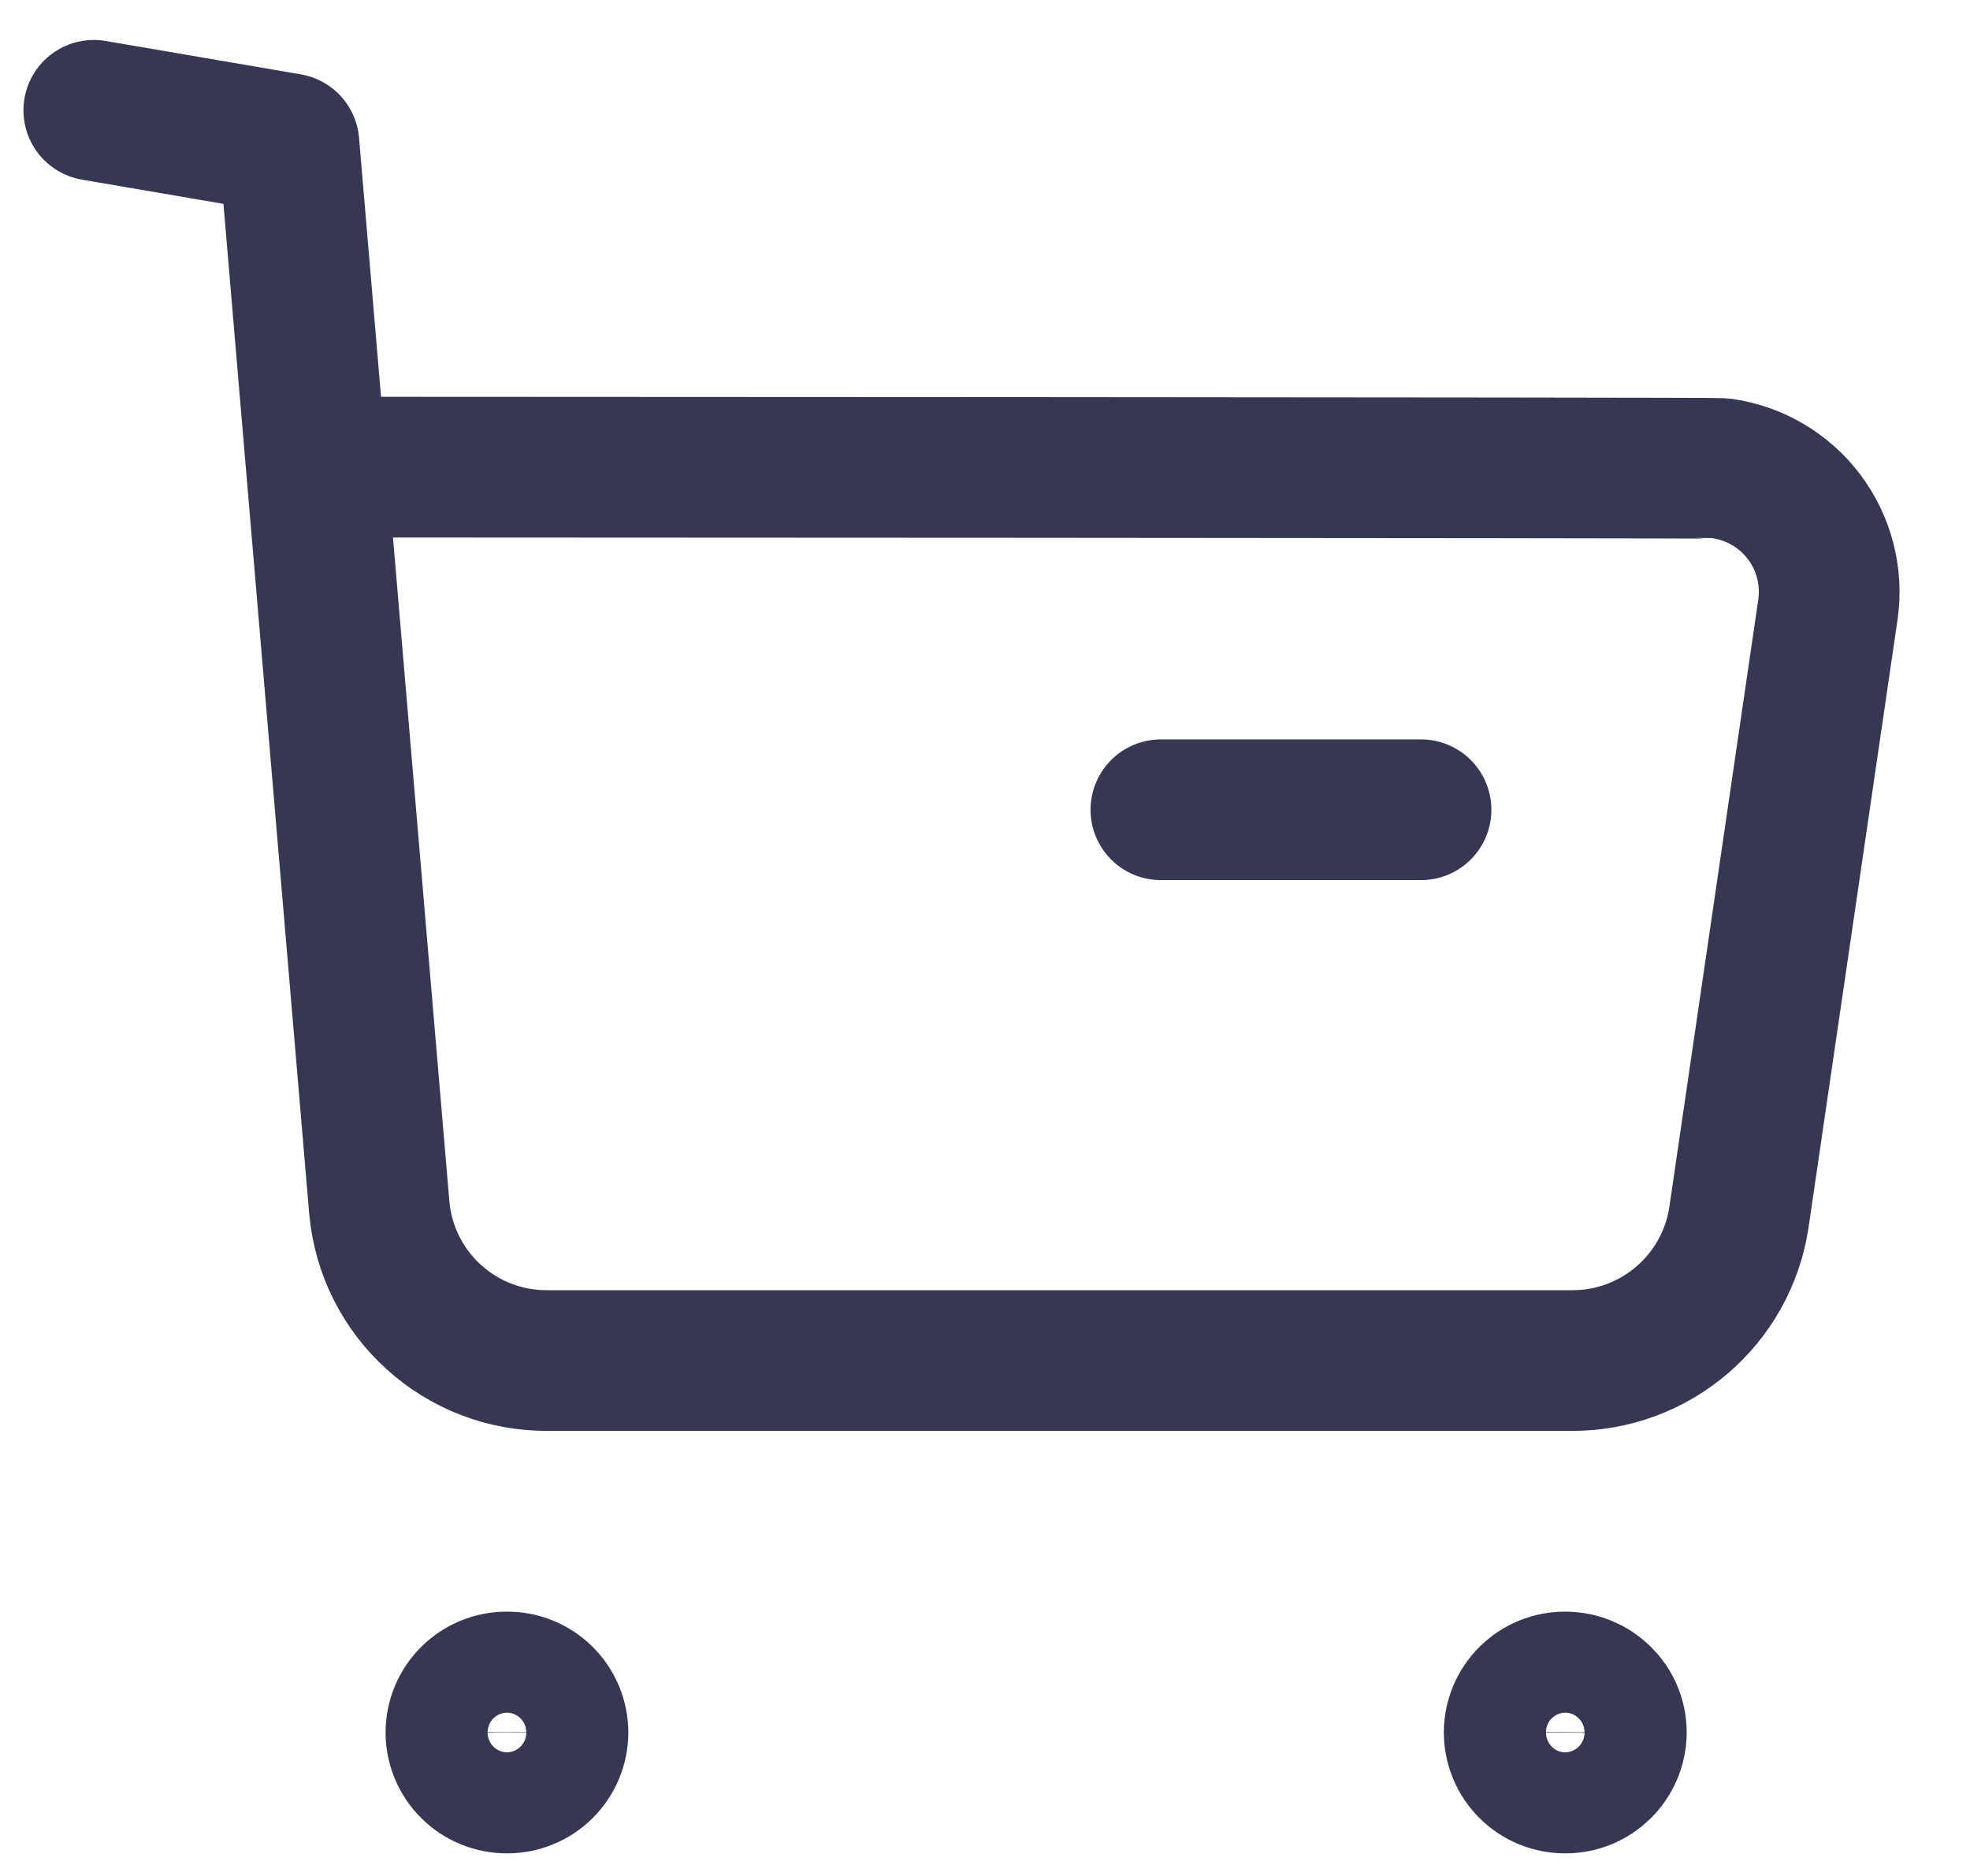
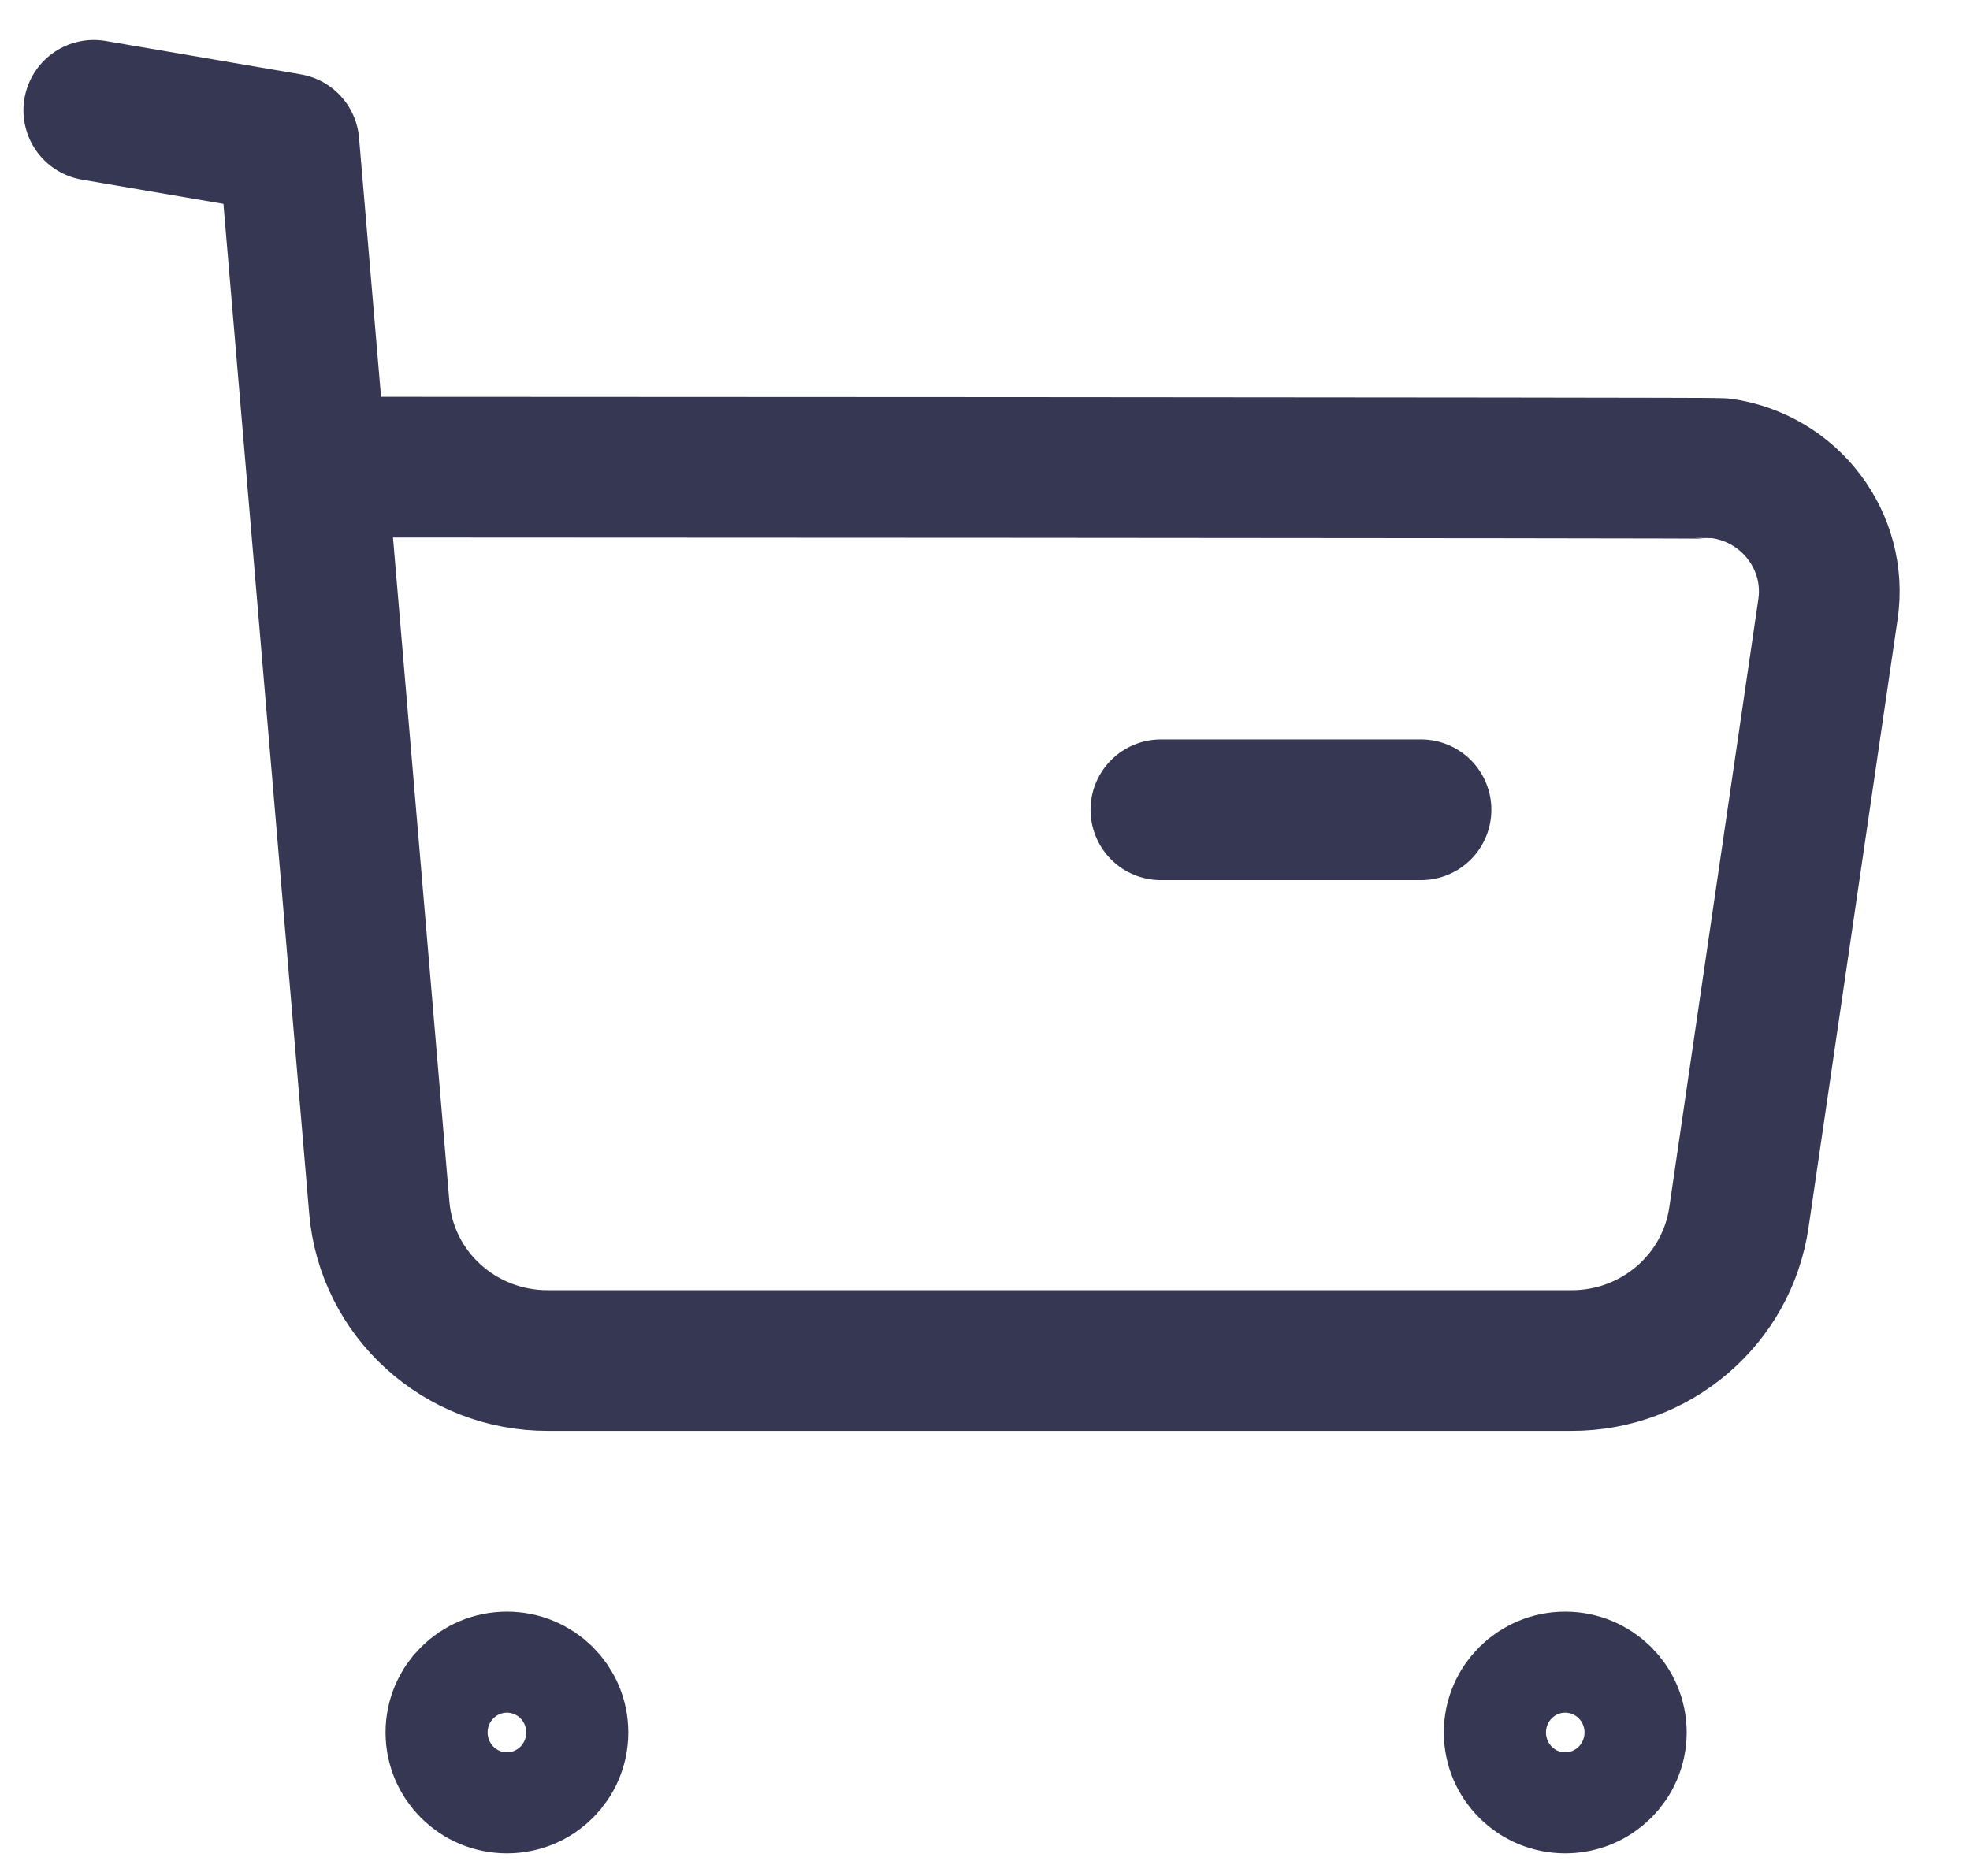
- <svg xmlns="http://www.w3.org/2000/svg" width="21" height="20" fill="none">
-   <path d="M1 1.176l2.08.356.963 11.34a1.79 1.79 0 001.8 1.633h10.909a1.794 1.794 0 001.785-1.528l.949-6.482a1.328 1.328 0 00-1.135-1.501c-.064-.009-14.937-.014-14.937-.014m8.961 3.653h2.773" stroke="#363853" stroke-width="1.5" stroke-linecap="round" stroke-linejoin="round" />
-   <path clip-rule="evenodd" d="M5.404 17.932a.54.54 0 01.544.538.541.541 0 01-.544.539.541.541 0 01-.544-.54.54.54 0 01.544-.537zm11.281 0c.3 0 .545.24.545.538a.542.542 0 01-.545.539.541.541 0 01-.544-.54.54.54 0 01.544-.537z" stroke="#363853" stroke-width="1.5" stroke-linecap="round" stroke-linejoin="round" />
+ <svg xmlns="http://www.w3.org/2000/svg" width="21" height="20" viewBox="0 0 21 20" fill="none">
+   <path d="M1 1.176L3.08 1.532L4.043 12.871C4.12 13.798 4.903 14.508 5.843 14.505H16.752C17.649 14.507 18.41 13.855 18.537 12.977L19.486 6.495C19.592 5.771 19.083 5.099 18.351 4.994C18.287 4.985 3.414 4.98 3.414 4.98" stroke="#363853" stroke-width="1.5" stroke-linecap="round" stroke-linejoin="round" />
+   <path d="M12.375 8.633H15.148" stroke="#363853" stroke-width="1.5" stroke-linecap="round" stroke-linejoin="round" />
+   <path fill-rule="evenodd" clip-rule="evenodd" d="M5.404 17.932C5.705 17.932 5.948 18.173 5.948 18.47C5.948 18.767 5.705 19.009 5.404 19.009C5.103 19.009 4.86 18.767 4.86 18.47C4.86 18.173 5.103 17.932 5.404 17.932Z" stroke="#363853" stroke-width="1.5" stroke-linecap="round" stroke-linejoin="round" />
+   <path fill-rule="evenodd" clip-rule="evenodd" d="M16.685 17.932C16.986 17.932 17.23 18.173 17.23 18.47C17.23 18.767 16.986 19.009 16.685 19.009C16.384 19.009 16.141 18.767 16.141 18.47C16.141 18.173 16.384 17.932 16.685 17.932Z" stroke="#363853" stroke-width="1.5" stroke-linecap="round" stroke-linejoin="round" />
</svg>
